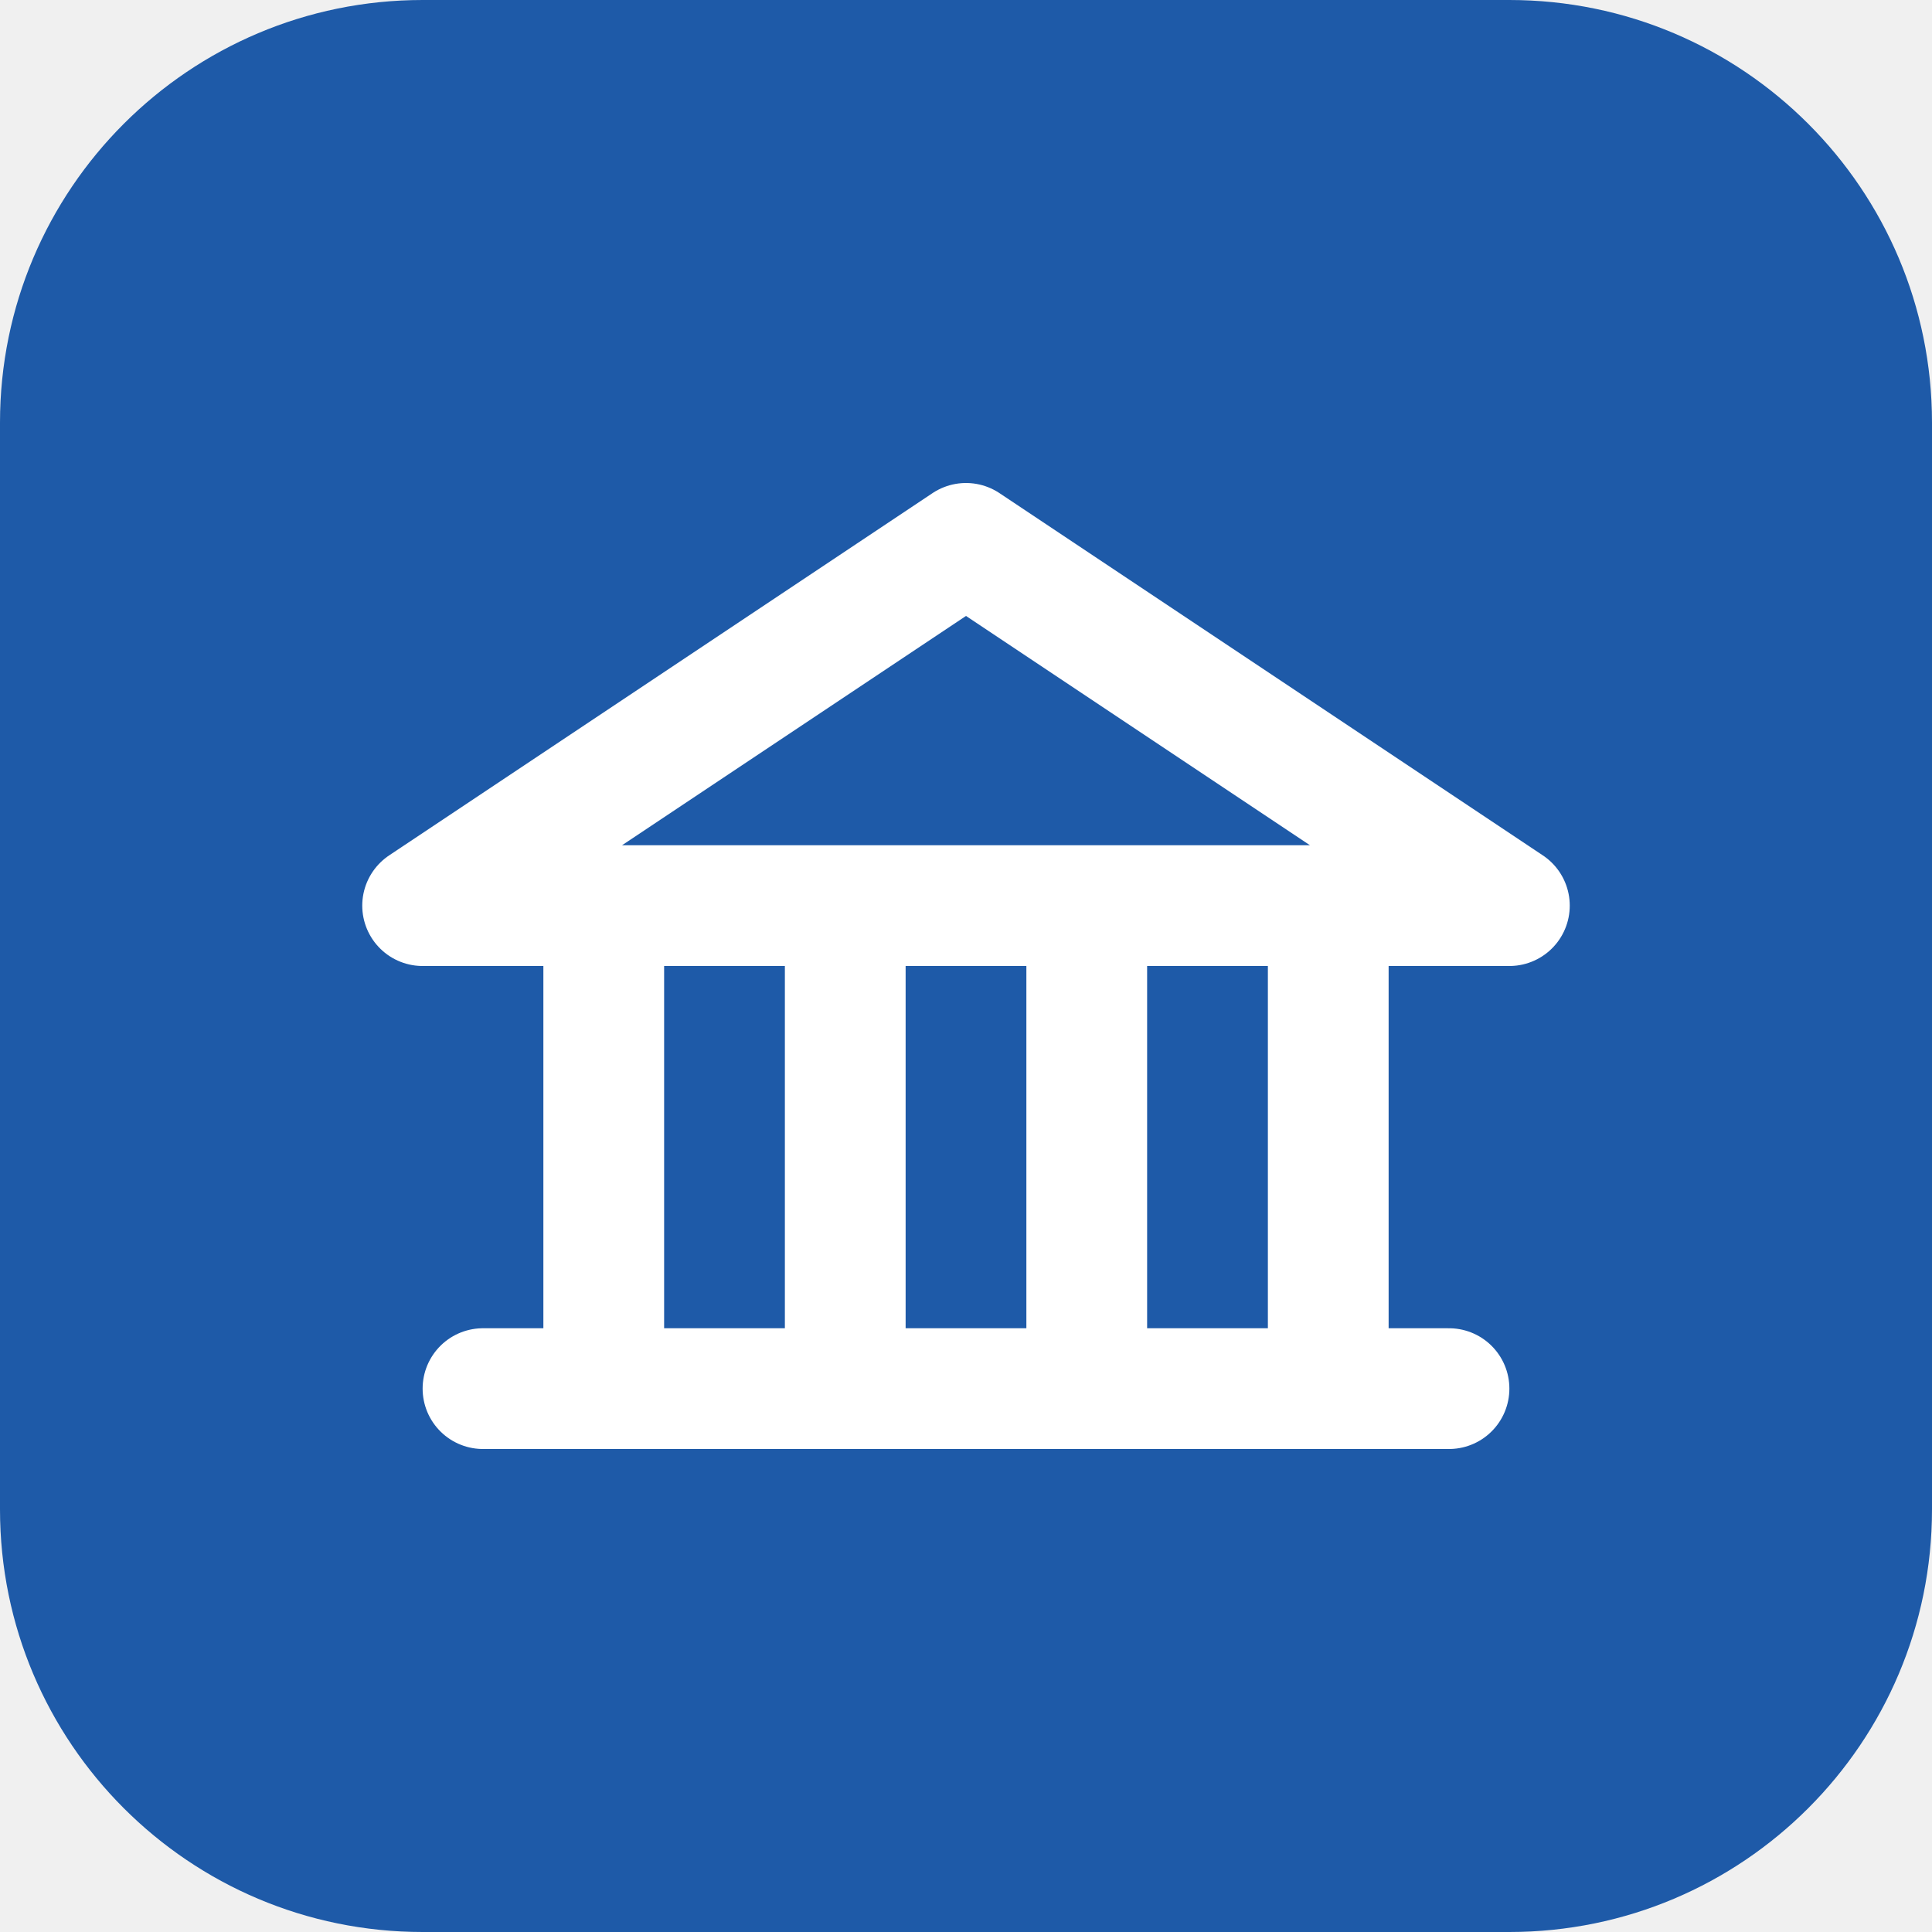
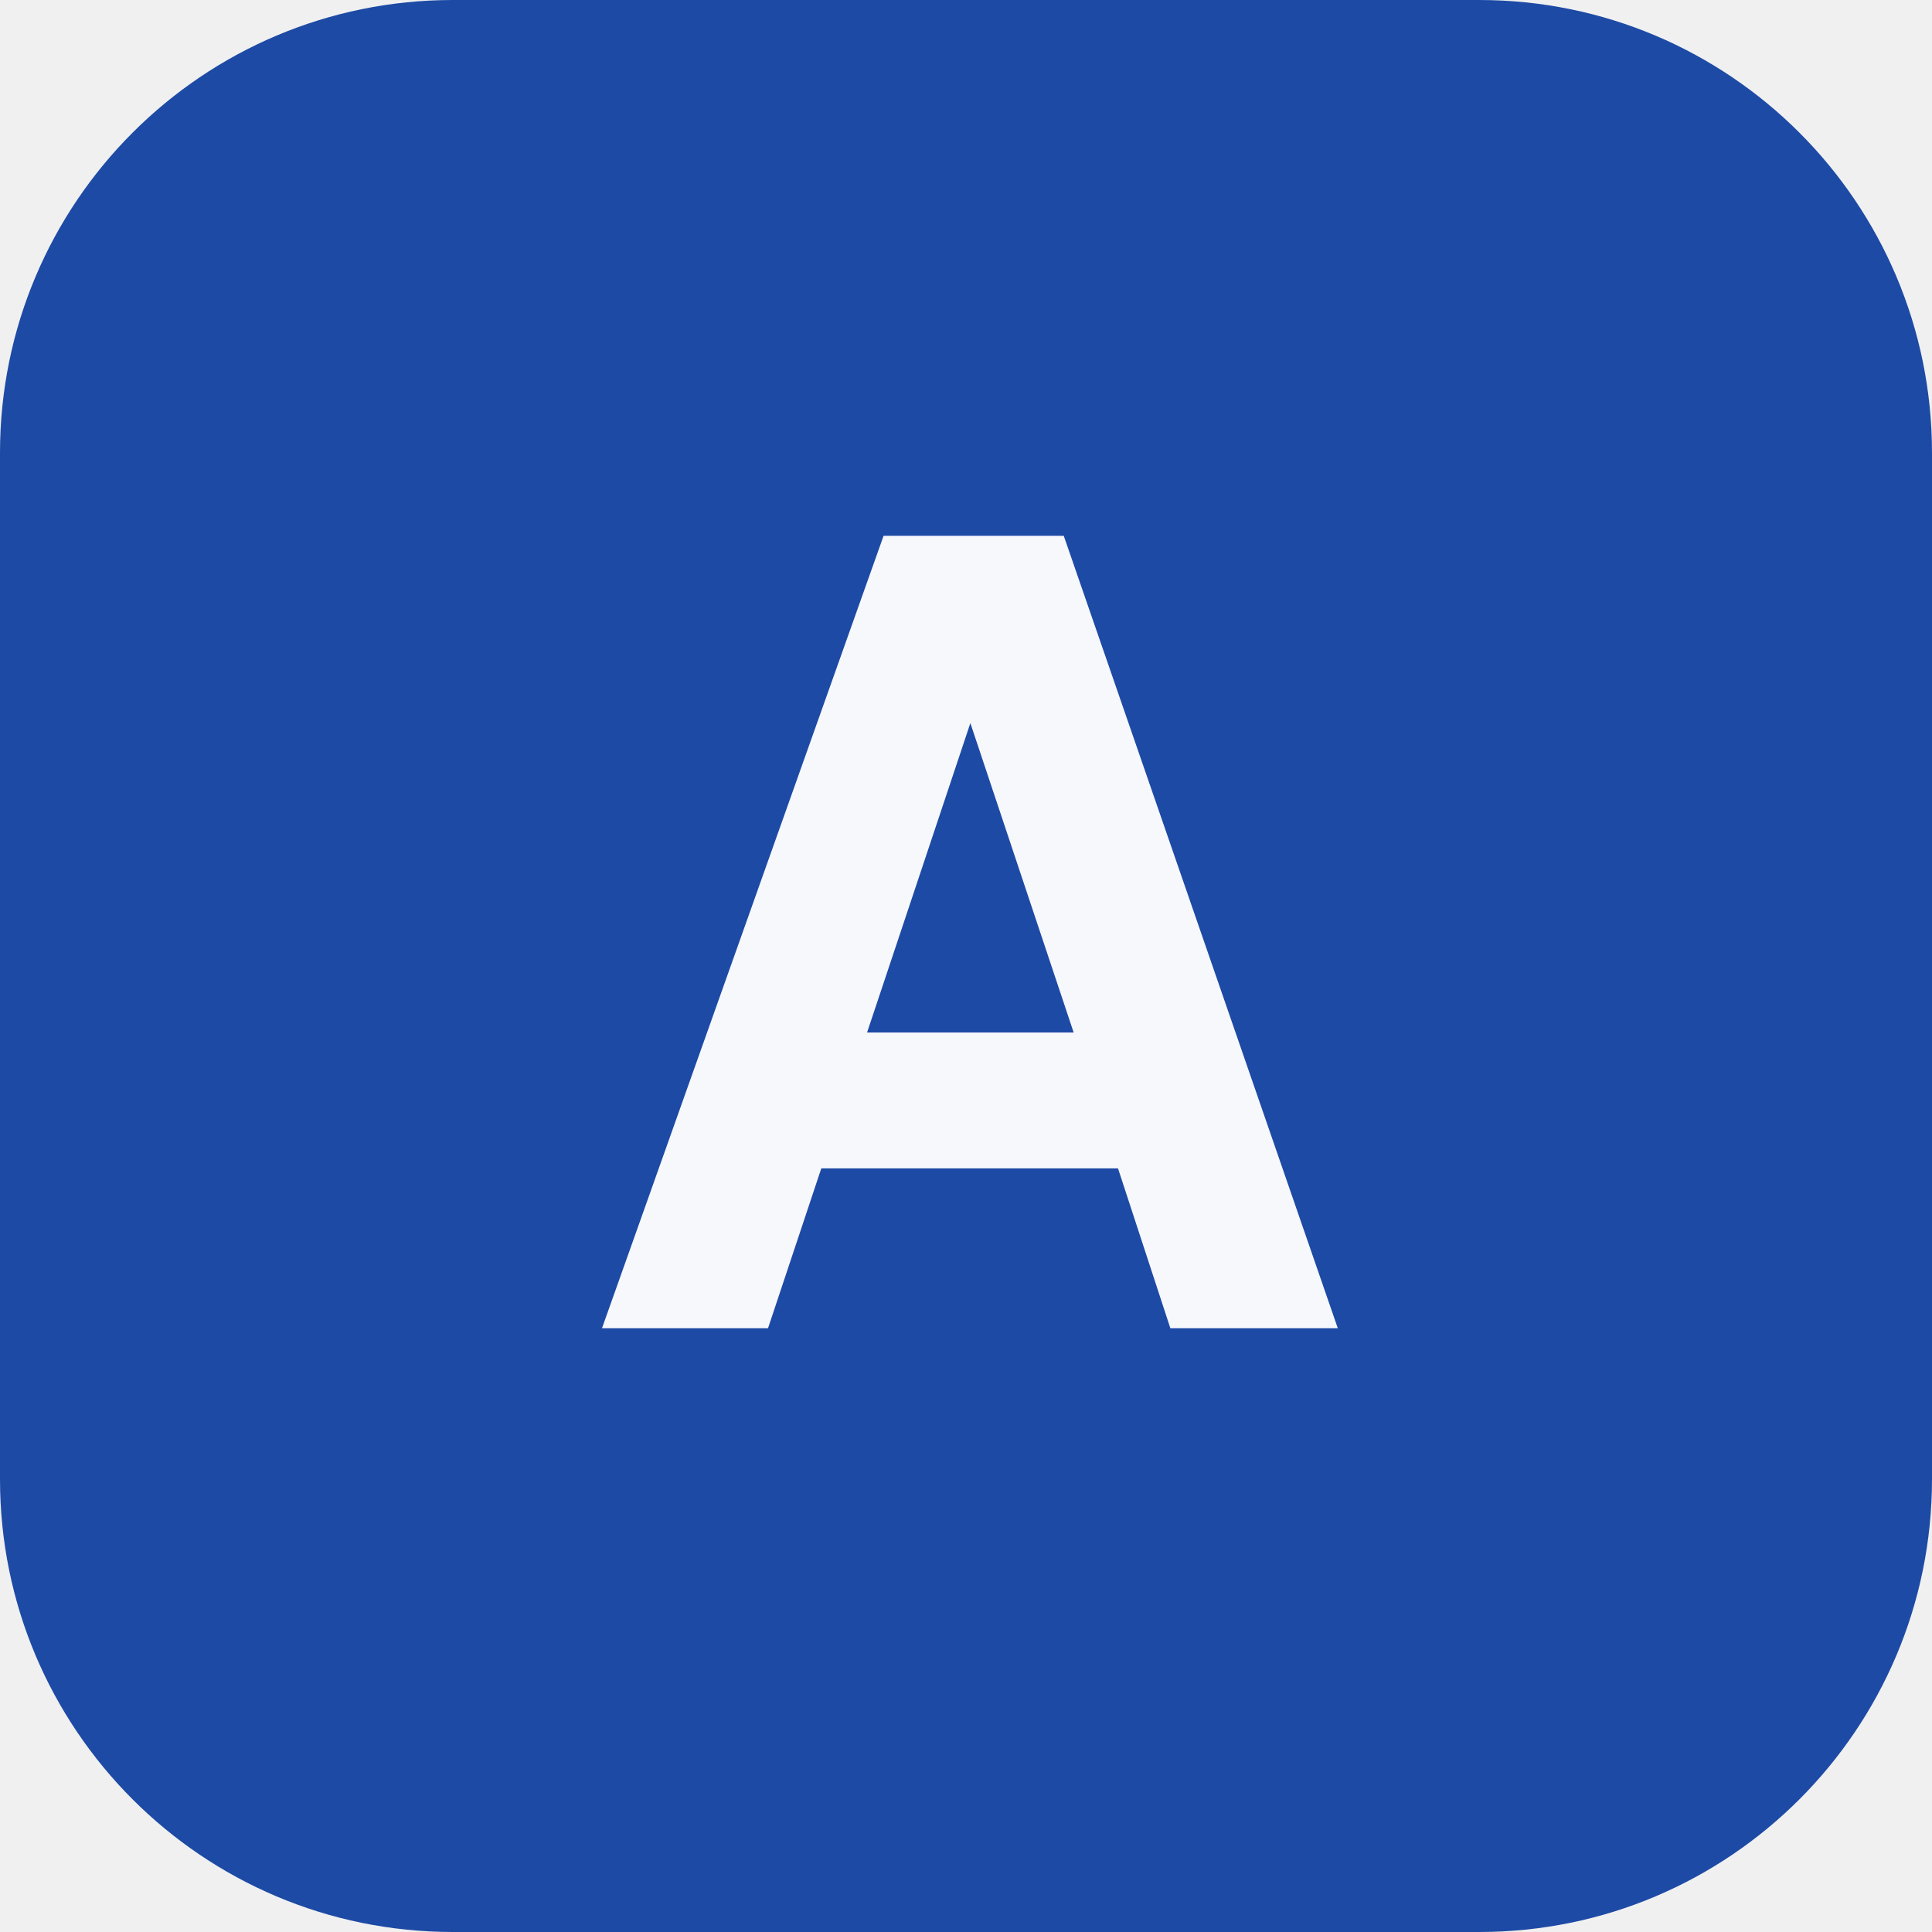
<svg xmlns="http://www.w3.org/2000/svg" viewBox="0 0 64 64">
-   <rect width="64" height="64" rx="14" fill="#1E5AA8" />
-   <path d="M16 46h32M20 46V30m8 16V30m8 16V30m8 16V30M14 30h36L32 18z" stroke="#fff" stroke-width="4" stroke-linejoin="round" stroke-linecap="round" fill="none" />
+   <rect width="64" height="64" rx="15" fill="#1D4AA5" />
+   <text x="32" y="44" text-anchor="middle" font-family="Helvetica, Arial, sans-serif" font-size="36" font-weight="700" fill="#F7F8FB">A</text>
</svg>
